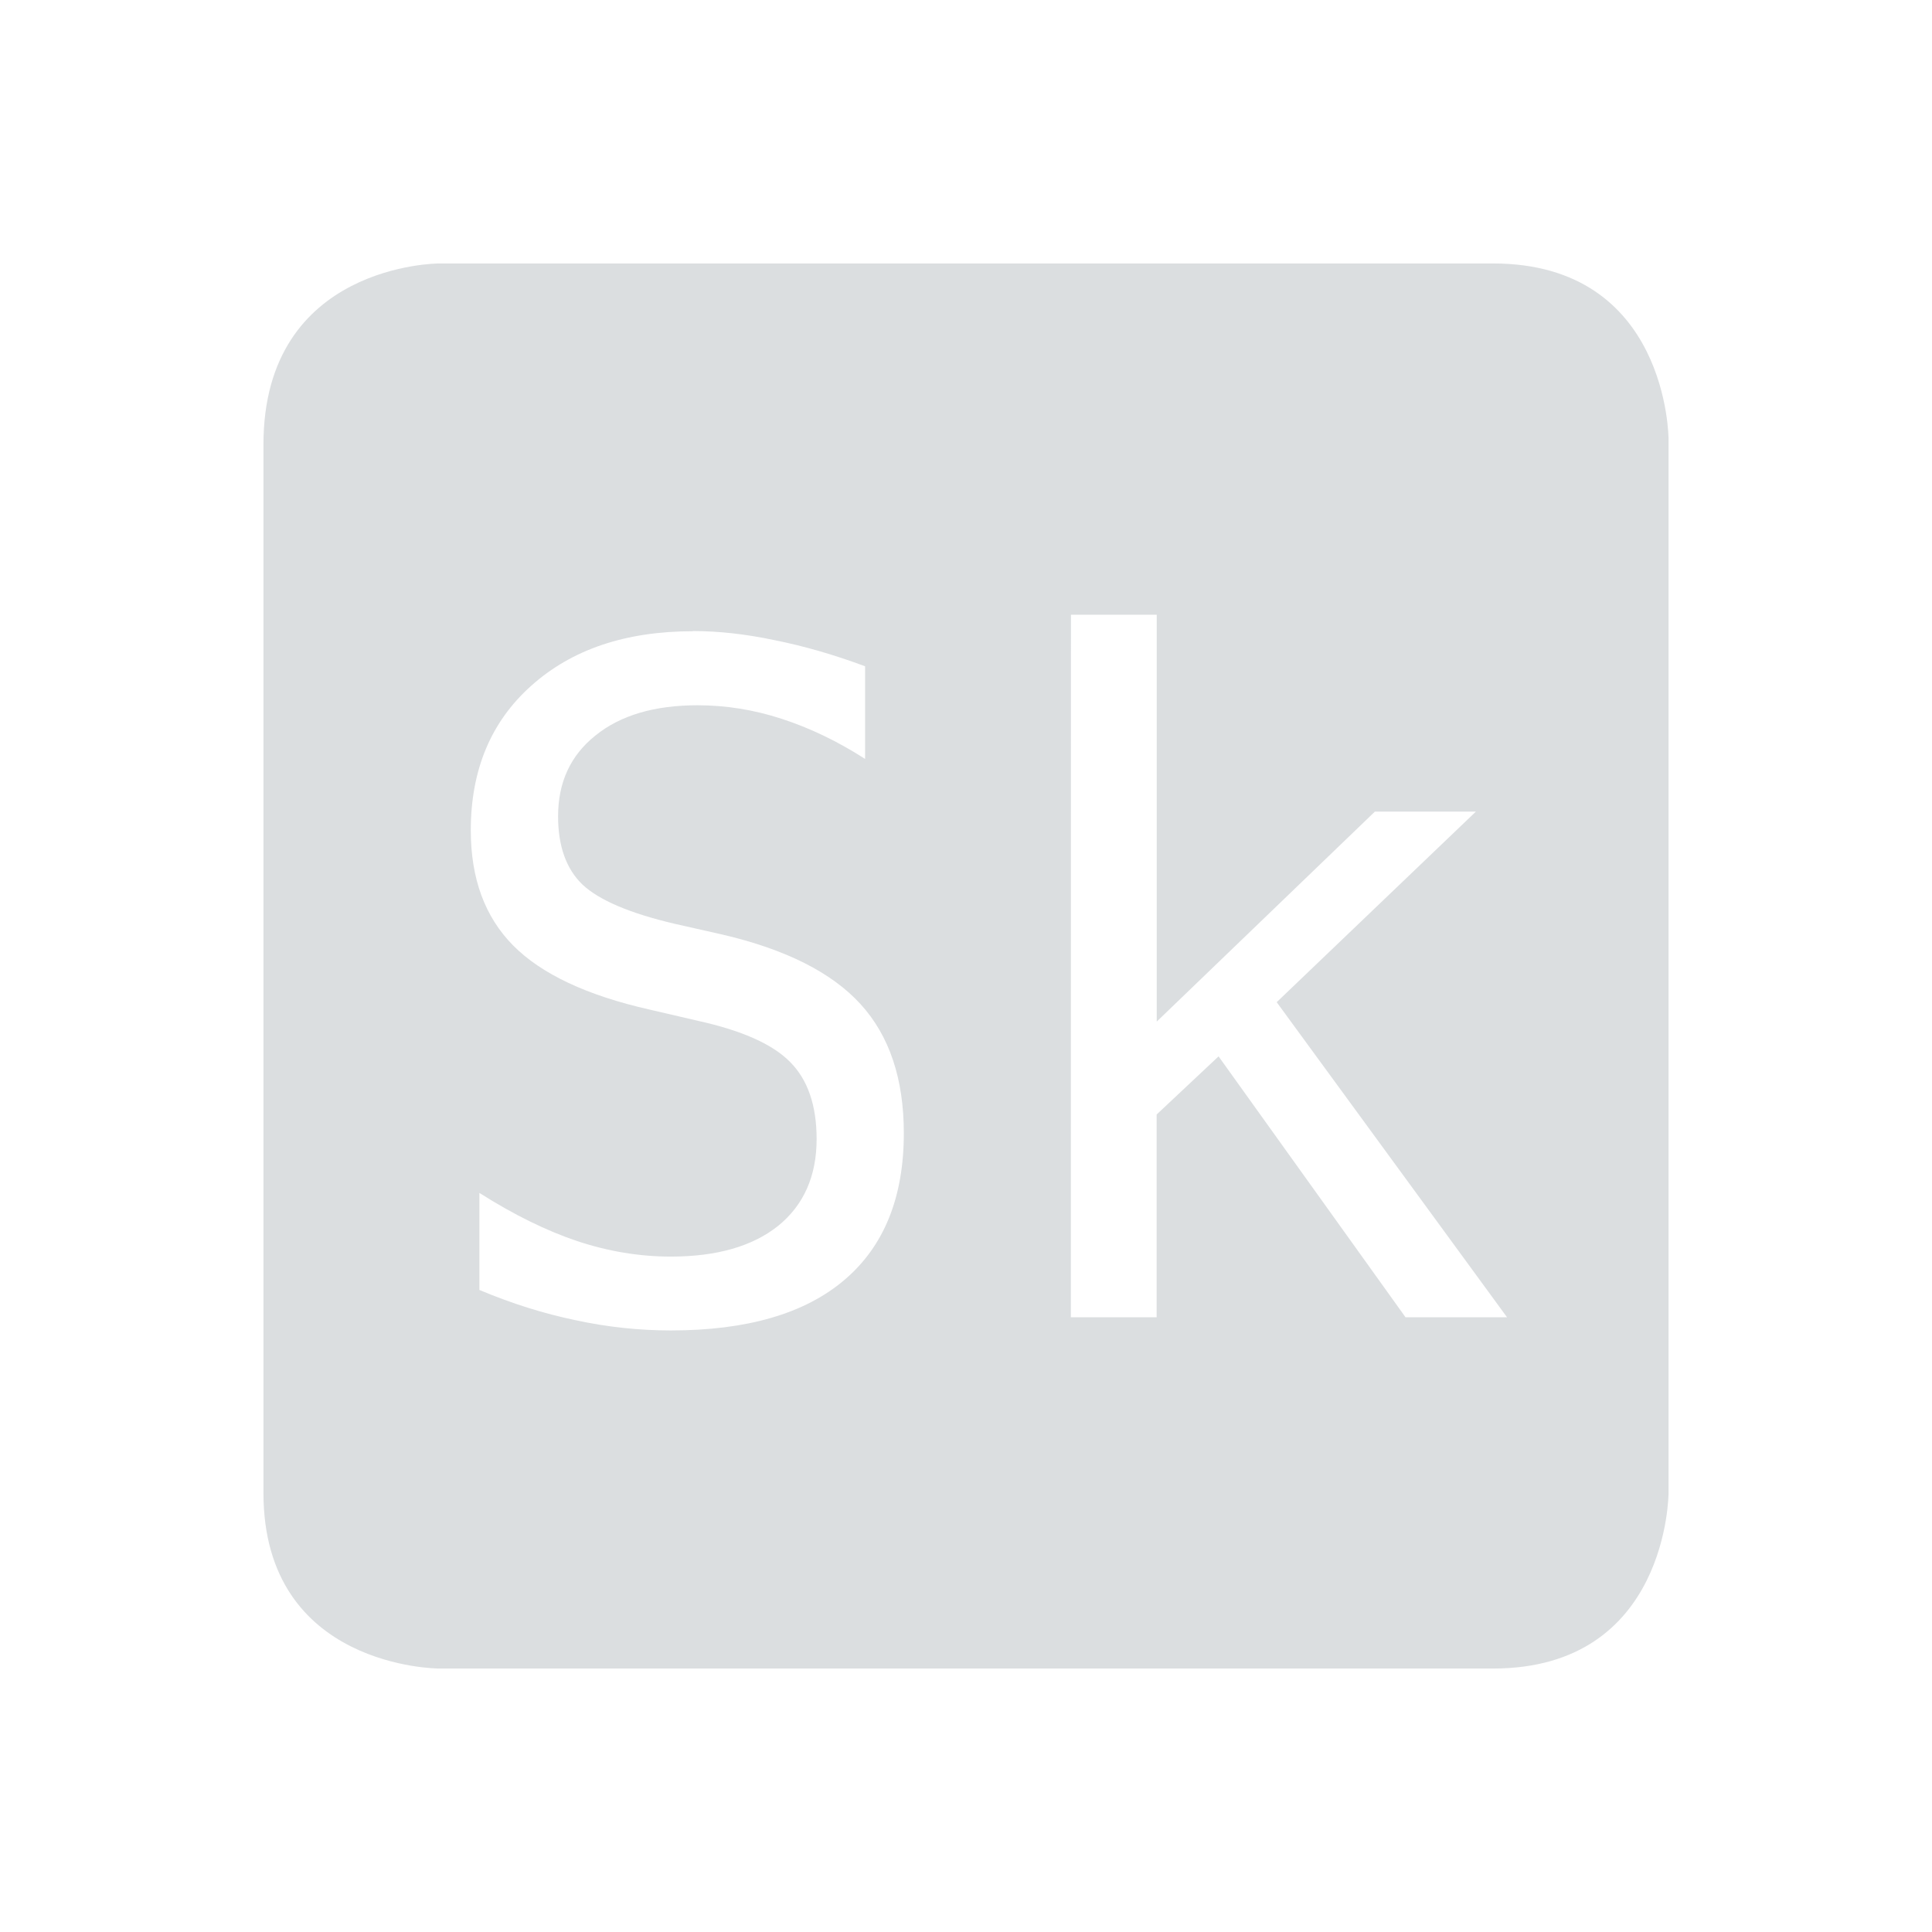
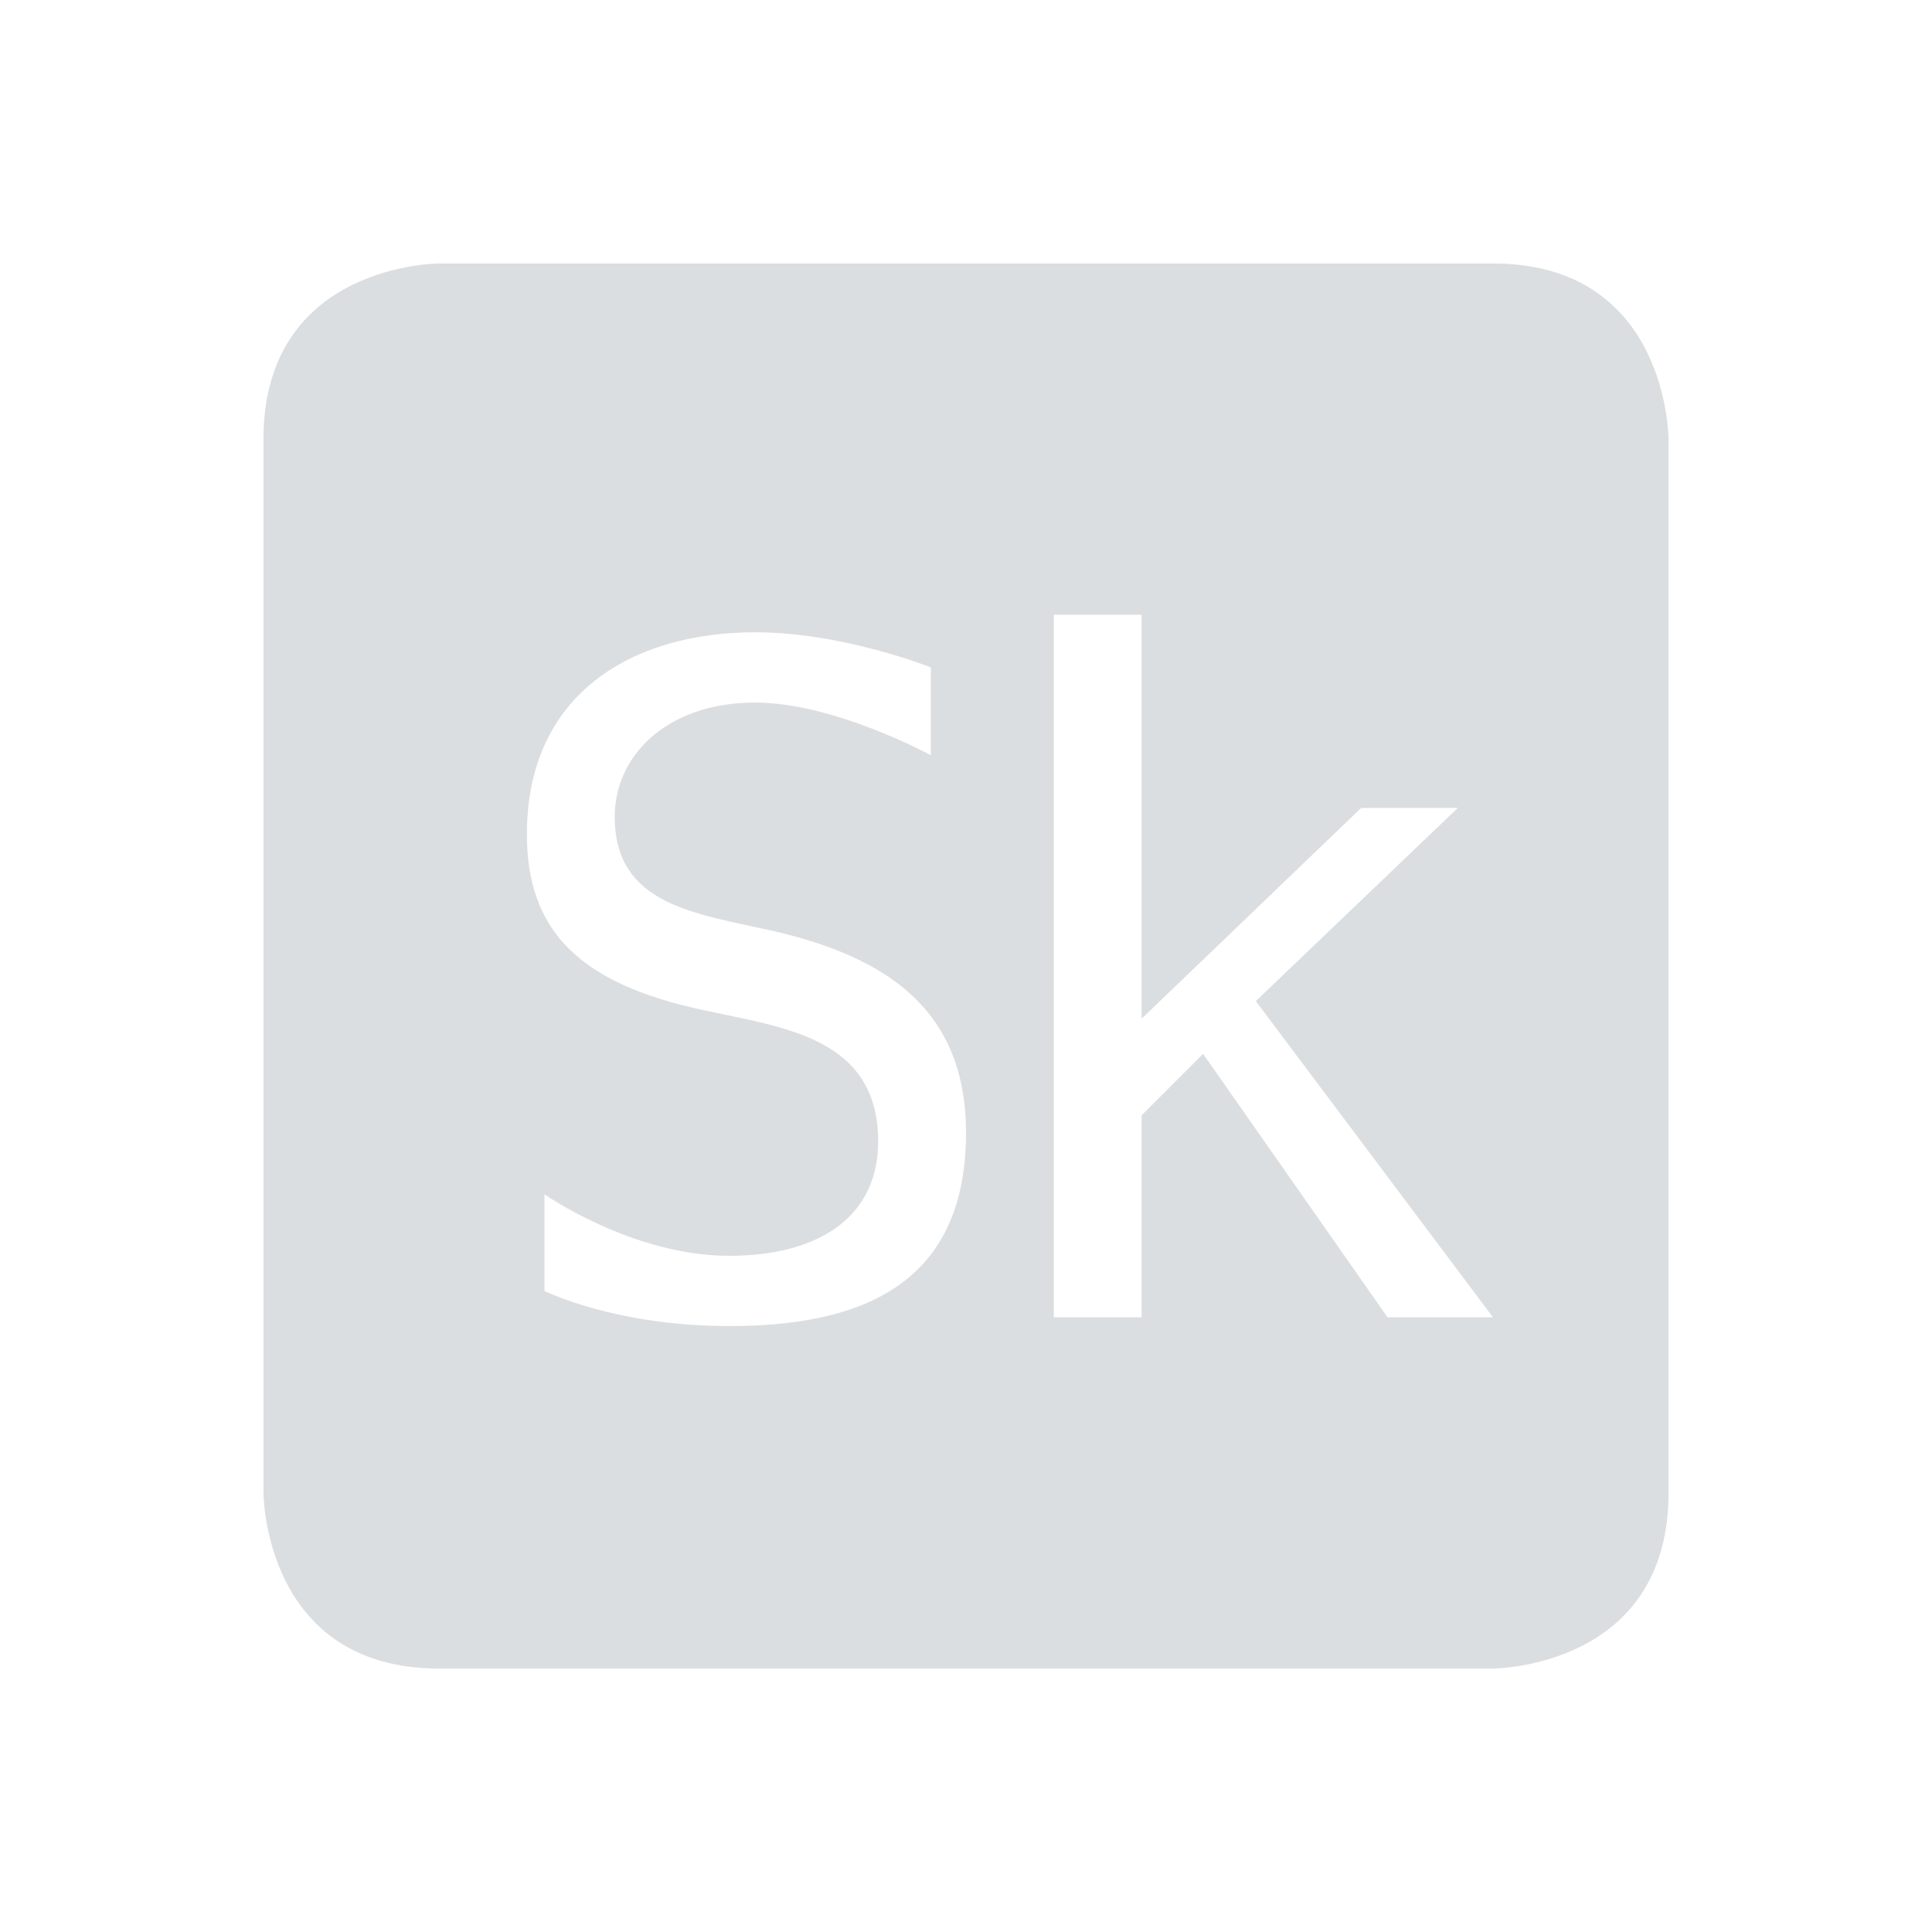
<svg xmlns="http://www.w3.org/2000/svg" height="22" width="22">
-   <path d="m5 3s-2 0-2 2.062v11.938c0 2 2 2 2 2h12c2 0 2-2 2-2v-12s0-2-2-2zm7.195 4h .977v4.633l2.484-2.391h1.15l-2.268 2.17 2.623 3.588h-1.156l-2.129-2.971-.705.662v2.309h-.977zm-4.303.186c.295 0 .604.035.93.104.326.065.669.163 1.029.297v1.055c-.315-.202-.632-.354-.951-.457-.315-.103-.635-.154-.957-.154-.49 0-.878.114-1.162.344-.284.226-.426.533-.426.92 0 .339.092.599.277.777.189.178.538.327 1.049.447l.545.123c.72.168 1.243.431 1.572.791s.494.85.494 1.471c0 .73-.225 1.288-.678 1.672-.452.384-1.111.574-1.975.574-.36 0-.723-.038-1.086-.117-.363-.075-.727-.19-1.094-.344v-1.105c.394.25.766.432 1.115.549.353.117.708.176 1.064.176.524 0 .931-.117 1.223-.35.291-.236.438-.567.438-.988 0-.384-.101-.677-.303-.879-.199-.202-.548-.357-1.045-.467l-.555-.129c-.713-.161-1.231-.405-1.553-.73-.322-.326-.482-.762-.482-1.311 0-.686.228-1.235.688-1.646.463-.415 1.077-.621 1.842-.621z" fill="#dbdee0" />
+   <path d="m5 3s-2 0-2 2v12s0 2 2 2h12s2 0 2-2v-12s0-2-2-2zm7 4h1v4.6l2.5-2.4h1.1l-2.3 2.2 2.7 3.6h-1.2l-2.1-3-.7.7v2.3h-1zm-3.4.2c1 0 2 .4 2 .4v1s-1.1-.6-2-.6c-1 0-1.6.6-1.6 1.3 0 1 .9 1.1 1.8 1.3 1.3.3 2.2.9 2.2 2.3 0 1.8-1.3 2.2-2.7 2.2-1.3 0-2.1-.4-2.1-.4v-1.1s1 .7 2.1.7 1.7-.5 1.7-1.3c0-1.2-1.1-1.3-2-1.5-1.4-.3-2-.9-2-2 0-1.6 1.2-2.3 2.6-2.3z" fill="#dbdee0" />
</svg>
